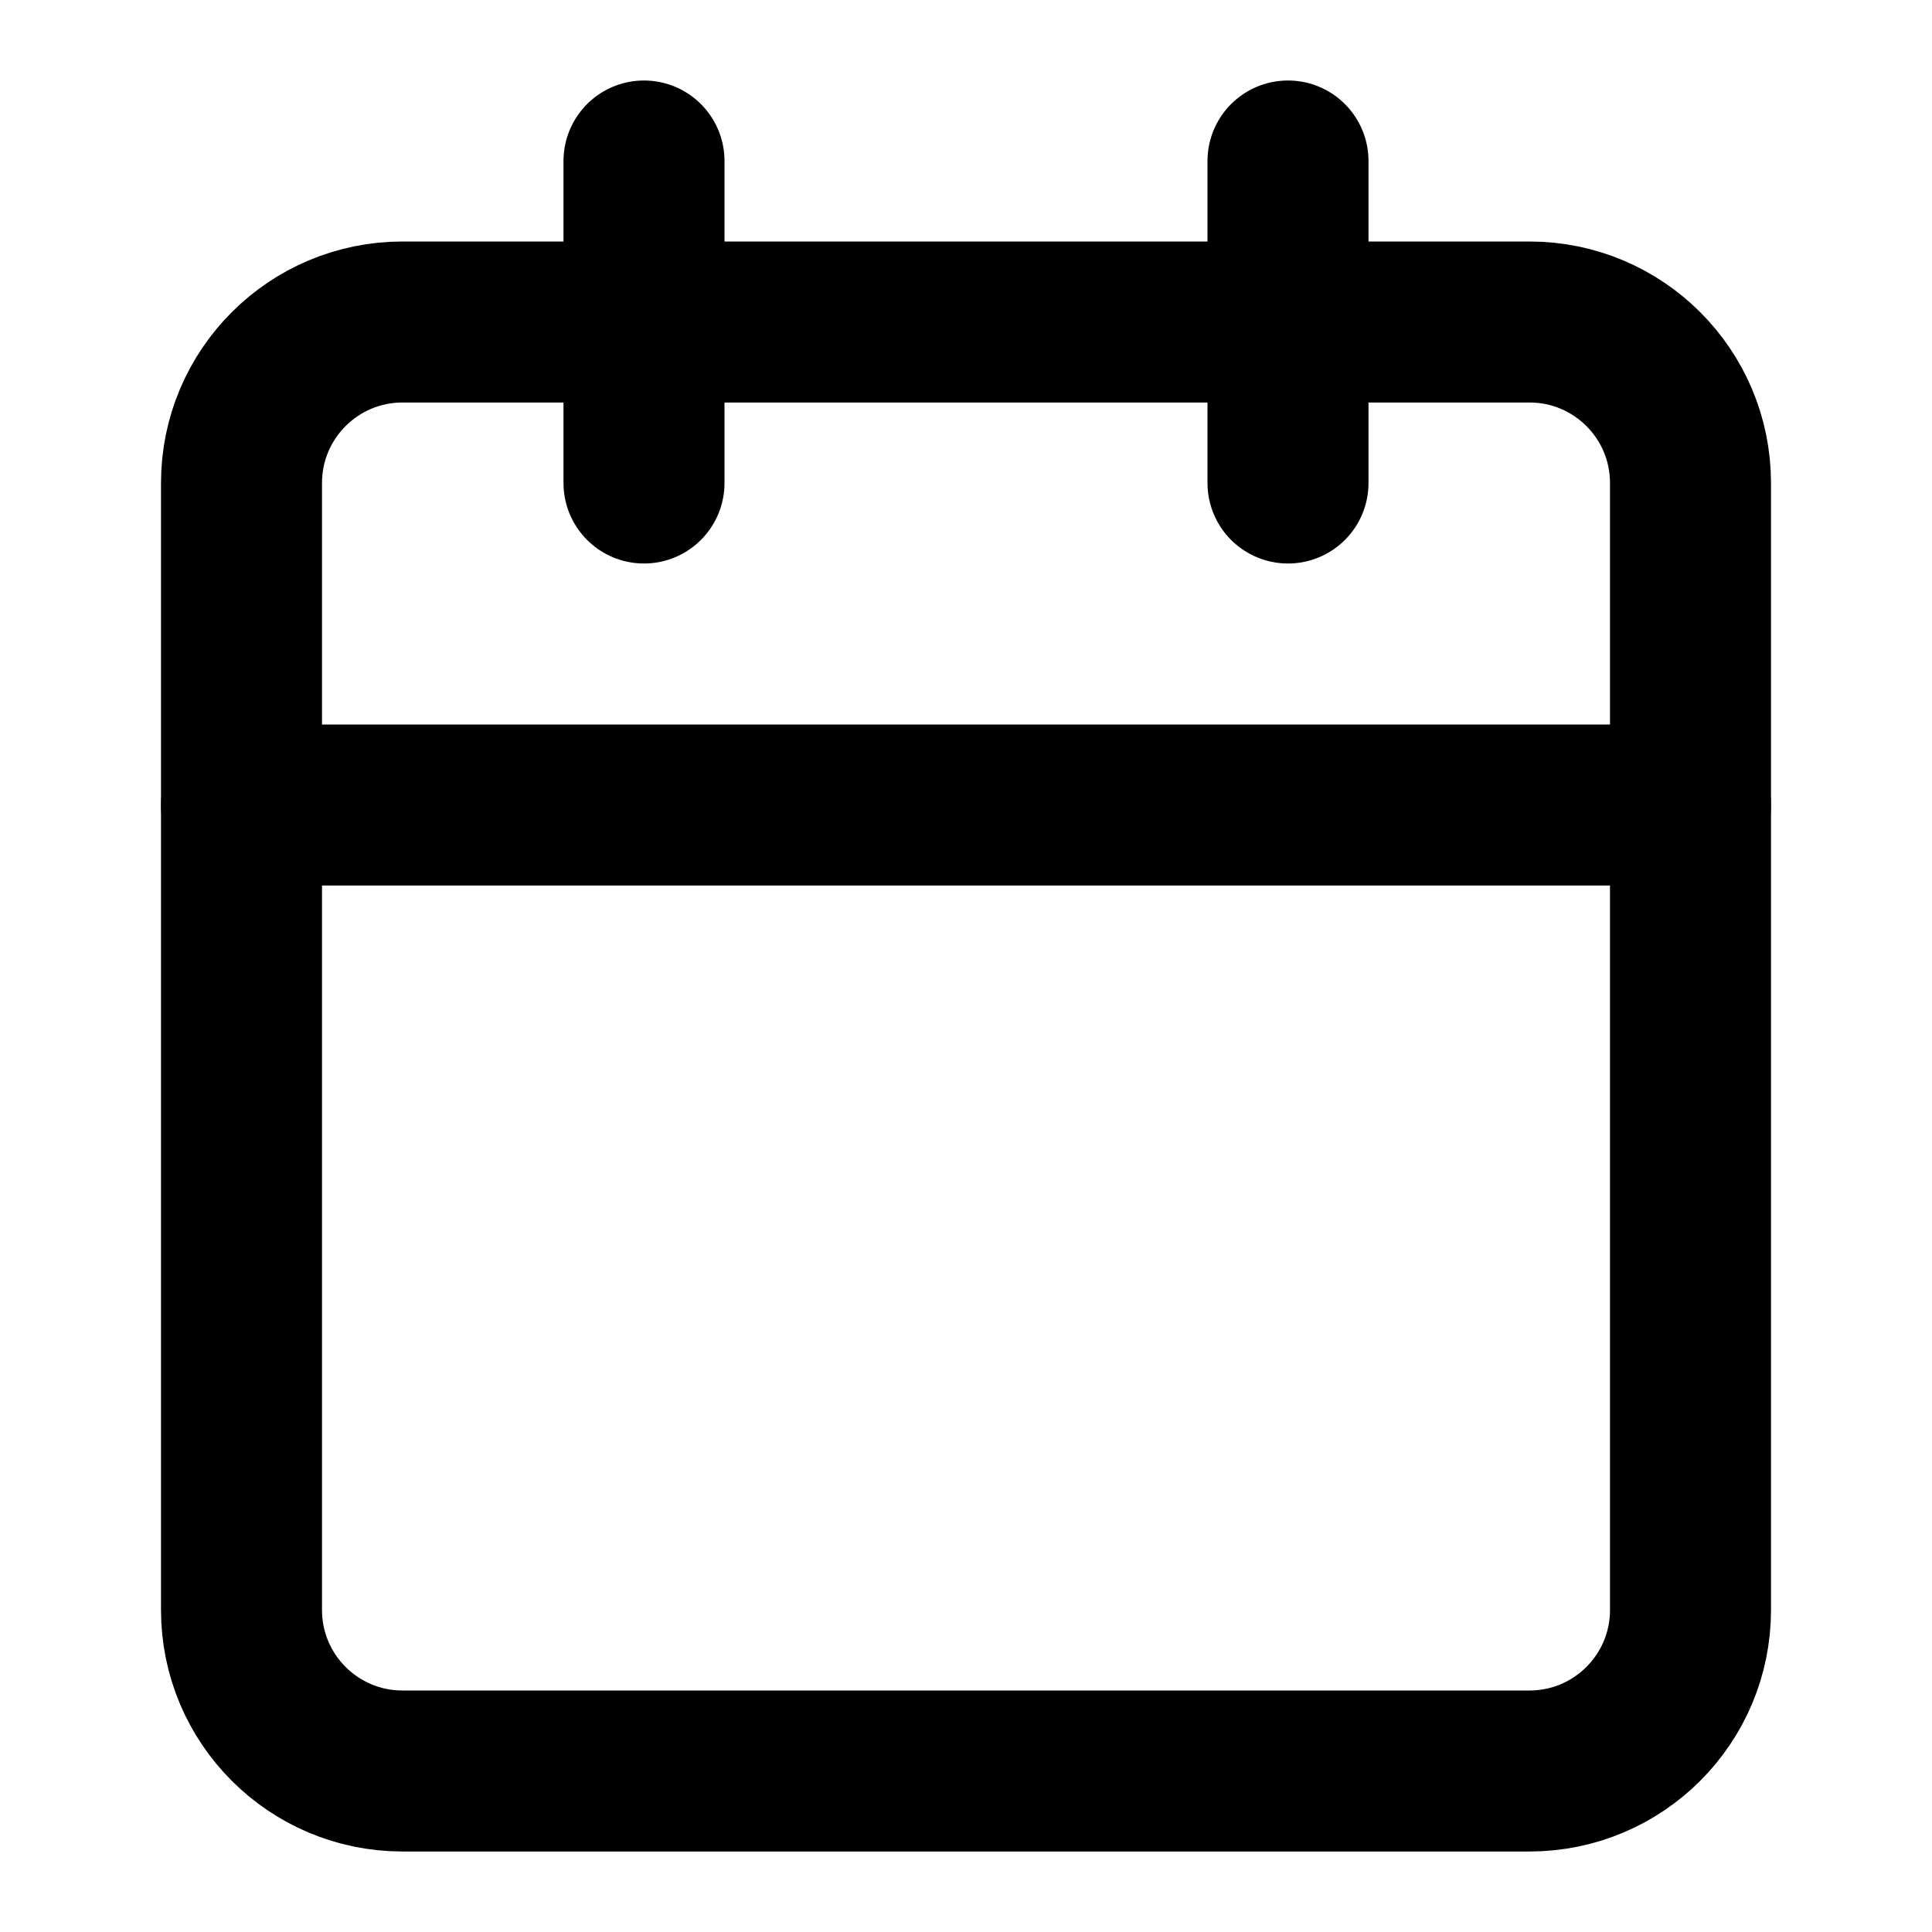
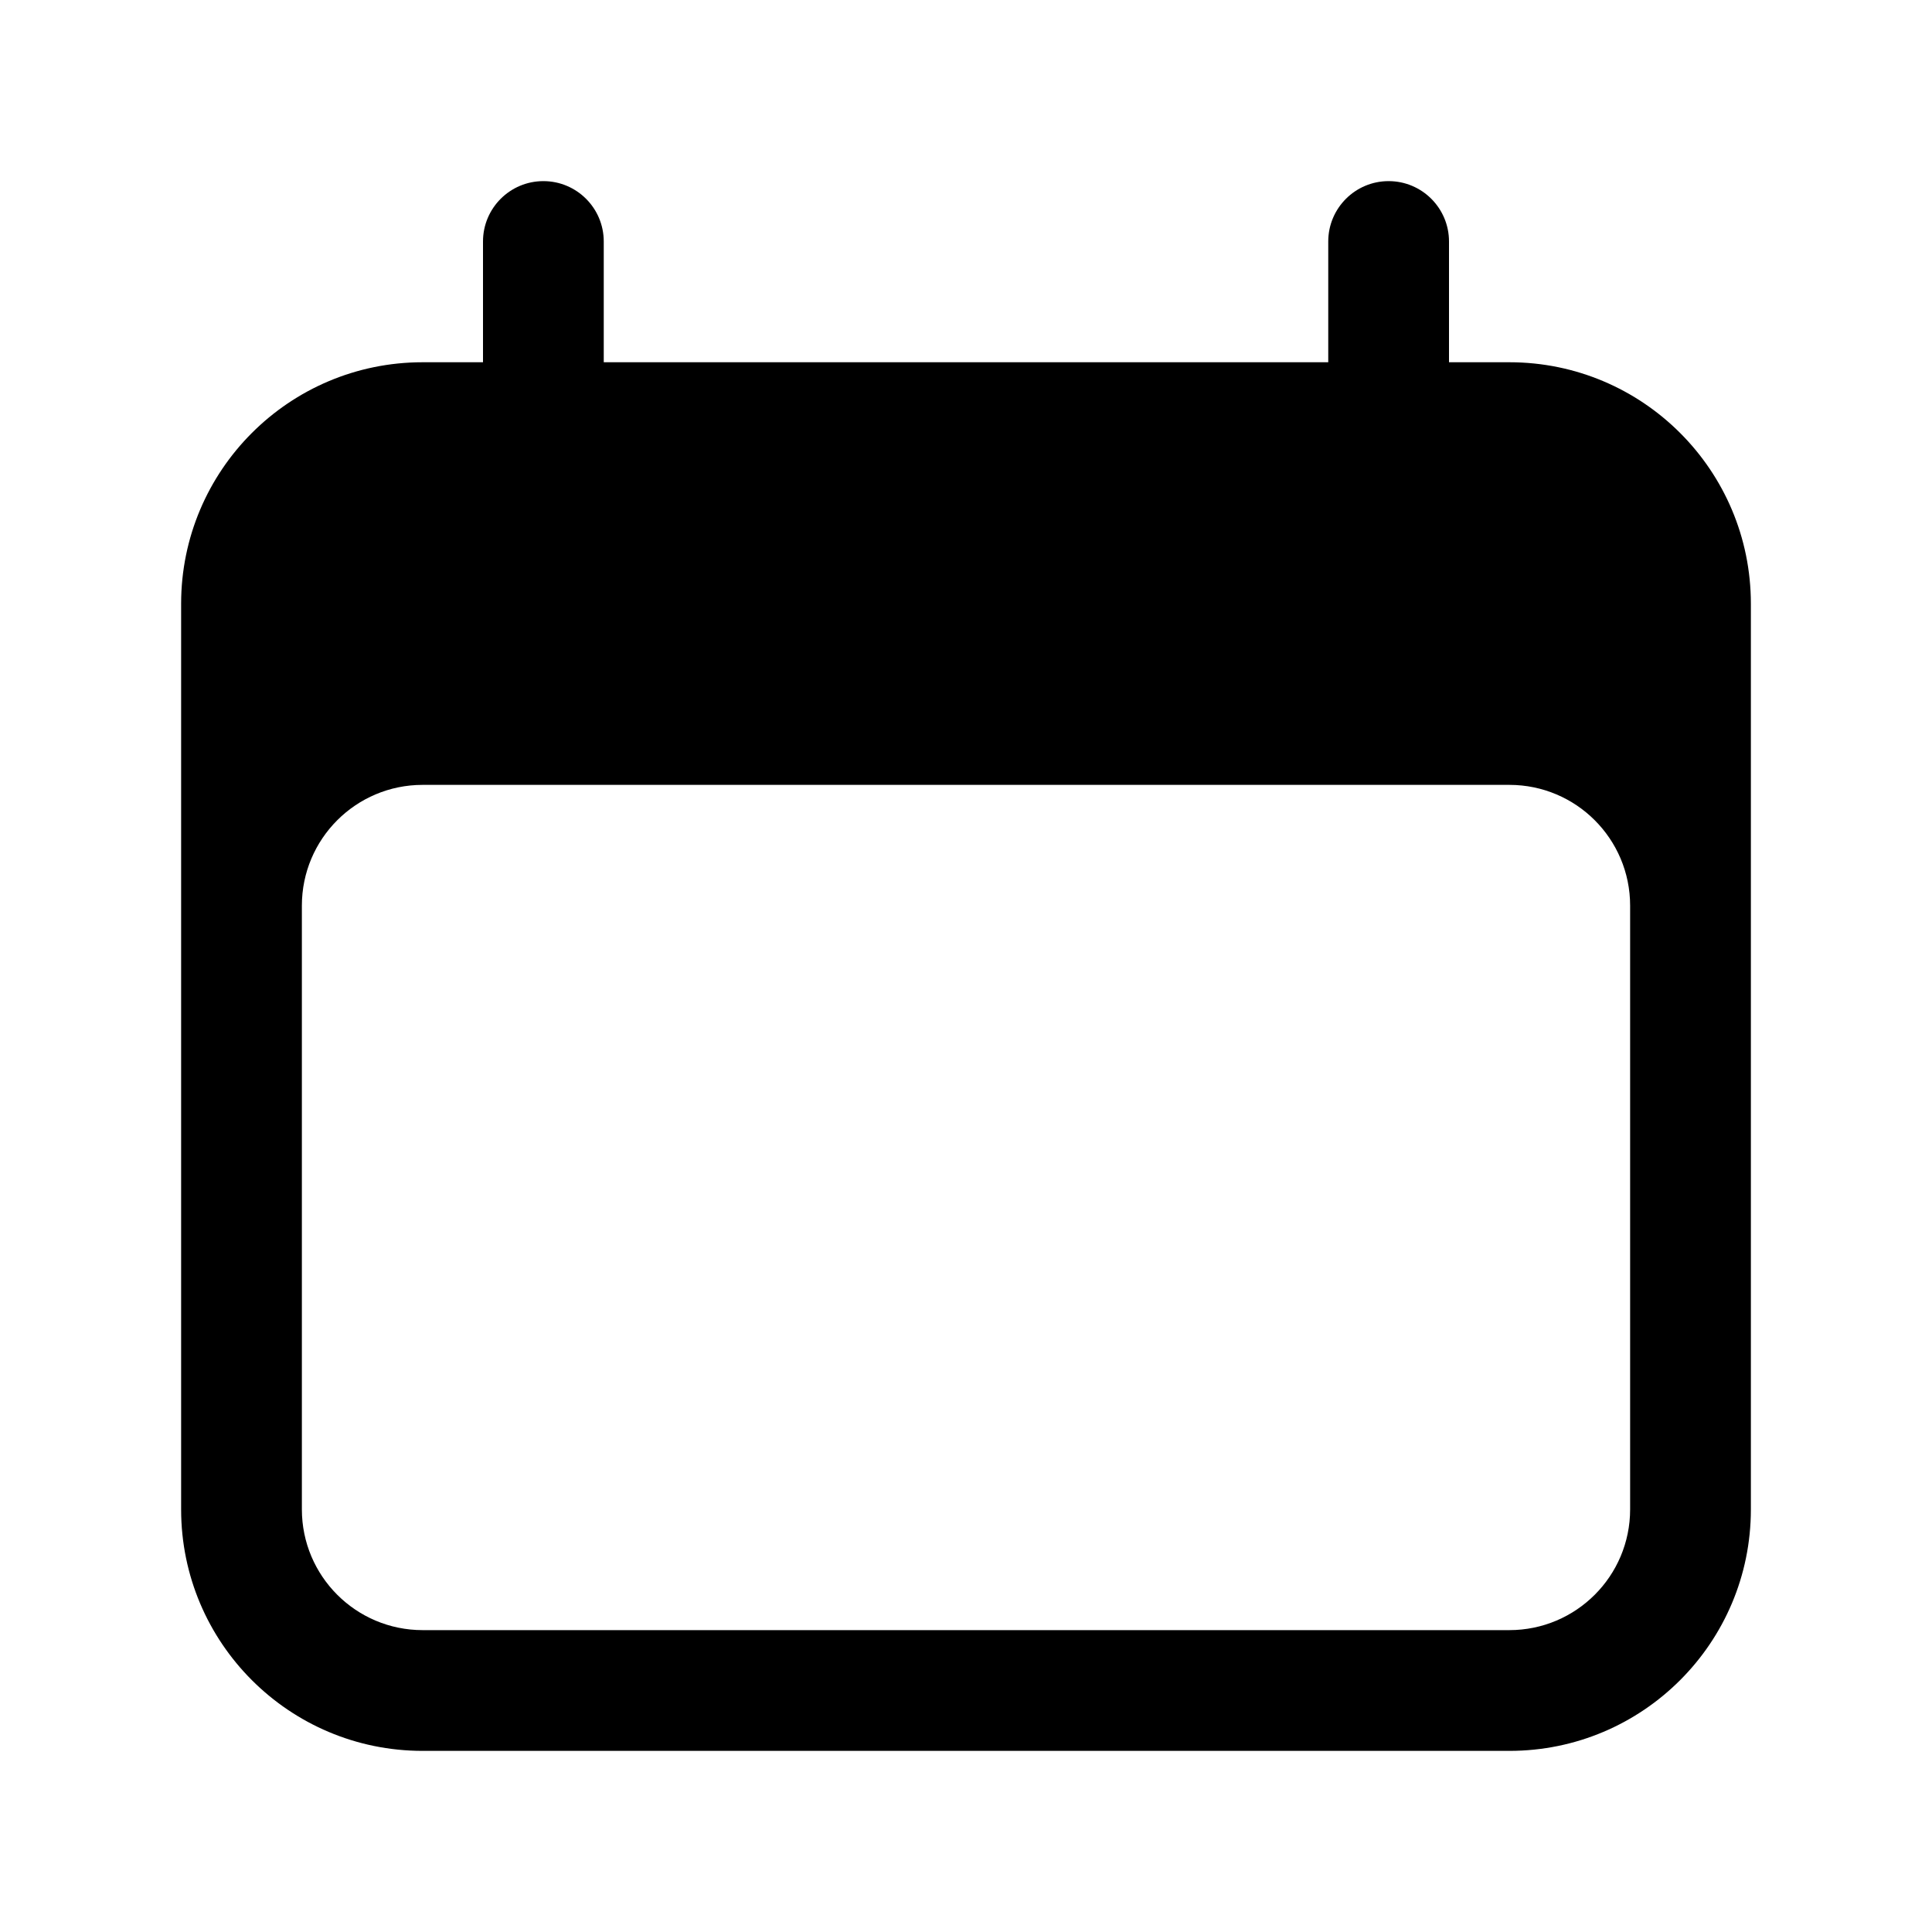
- <svg xmlns="http://www.w3.org/2000/svg" width="24" height="24" viewBox="0 0 24 24" fill="none" stroke="currentColor" stroke-width="2" stroke-linecap="round" stroke-linejoin="round">
-   <rect x="3" y="4" width="18" height="18" rx="2" ry="2" />
-   <line x1="16" y1="2" x2="16" y2="6" />
-   <line x1="8" y1="2" x2="8" y2="6" />
-   <line x1="3" y1="10" x2="21" y2="10" />
+ <svg xmlns="http://www.w3.org/2000/svg" viewBox="0 0 24 24" fill="currentColor" aria-hidden="true" data-slot="icon">
+   <path fill-rule="evenodd" d="M6.75 2.25A.75.75 0 0 1 7.5 3v1.5h9V3A.75.75 0 0 1 18 3v1.5h.75a3 3 0 0 1 3 3v11.25a3 3 0 0 1-3 3H5.25a3 3 0 0 1-3-3V7.5a3 3 0 0 1 3-3H6V3a.75.75 0 0 1 .75-.75Zm13.5 9a1.5 1.5 0 0 0-1.5-1.5H5.25a1.5 1.5 0 0 0-1.5 1.5v7.5a1.5 1.5 0 0 0 1.5 1.5h13.5a1.5 1.5 0 0 0 1.5-1.5v-7.5Z" clip-rule="evenodd" />
</svg>
